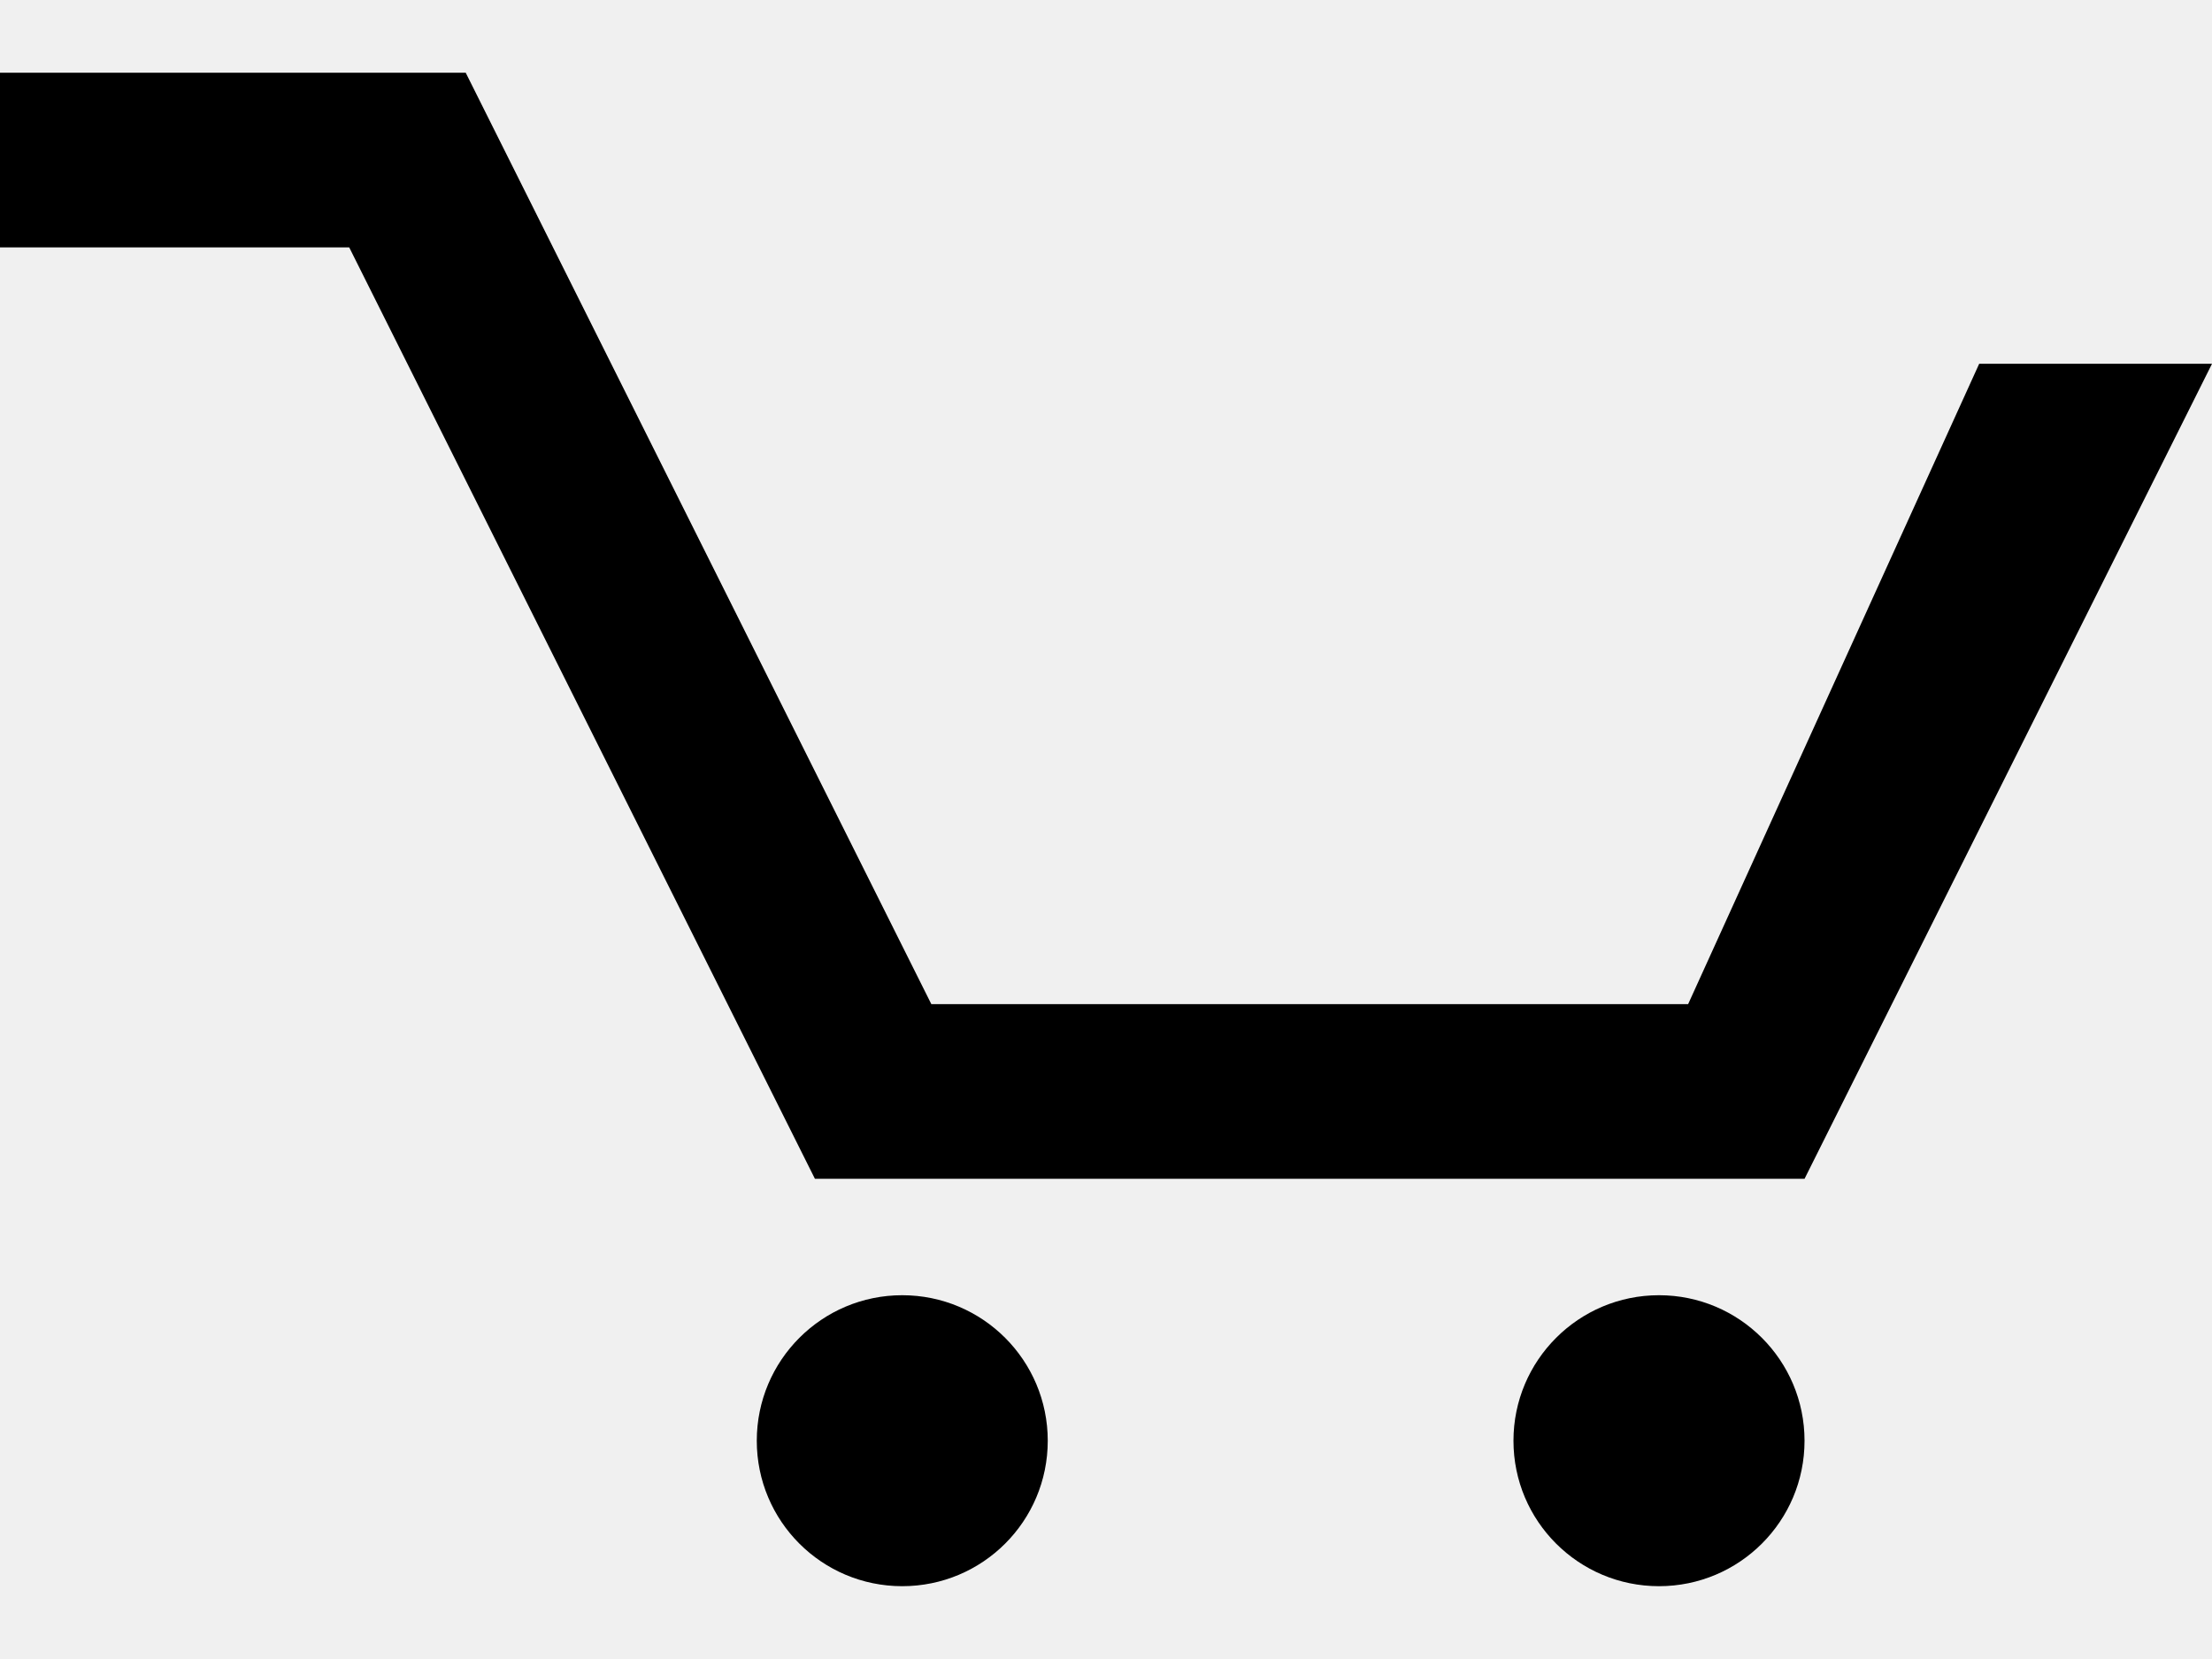
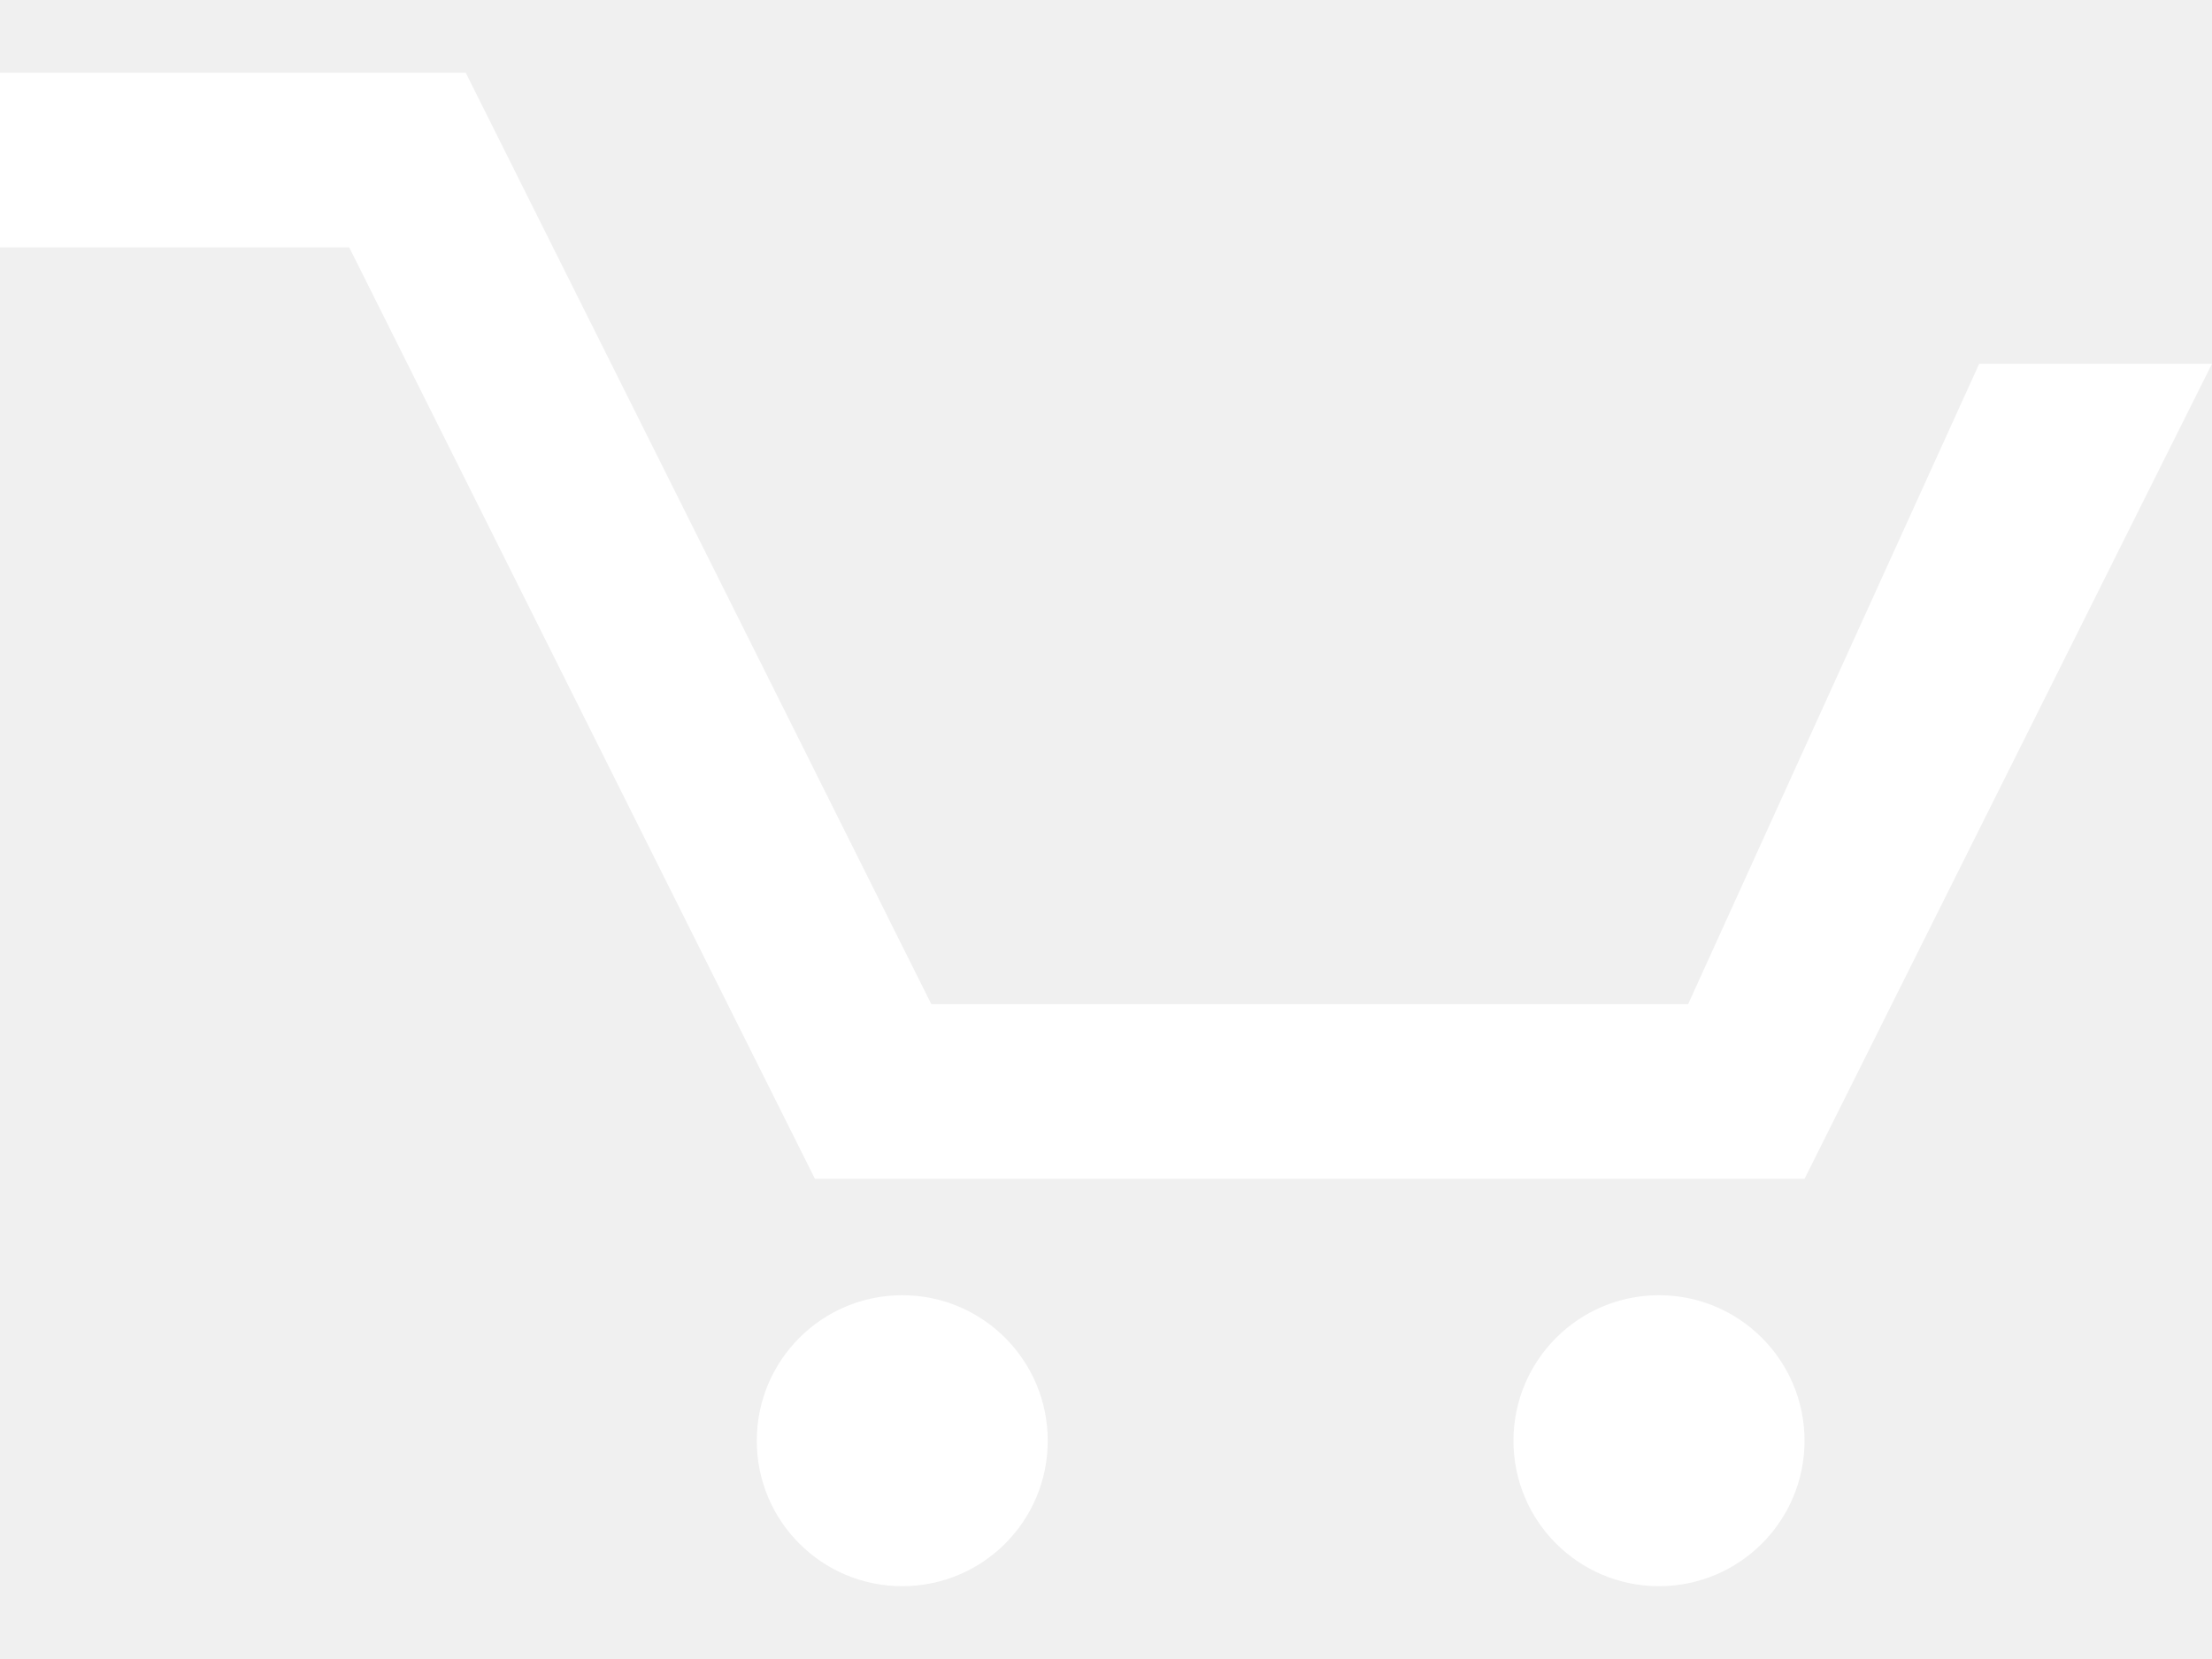
<svg xmlns="http://www.w3.org/2000/svg" width="24" height="18" viewBox="0 0 24 18" fill="none">
-   <path d="M0 2.684V0.789H5.053L10.105 10.895H18.316L21.474 3.947H24L19.579 12.79H8.842L3.789 2.684H0Z" fill="black" />
-   <path d="M19.579 15.632C19.579 16.504 18.872 17.21 18 17.21C17.128 17.21 16.421 16.504 16.421 15.632C16.421 14.76 17.128 14.053 18 14.053C18.872 14.053 19.579 14.76 19.579 15.632Z" fill="black" />
-   <path d="M9.789 17.21C10.662 17.21 11.368 16.504 11.368 15.632C11.368 14.76 10.662 14.053 9.789 14.053C8.917 14.053 8.211 14.76 8.211 15.632C8.211 16.504 8.917 17.21 9.789 17.21Z" fill="black" />
+   <path d="M0 2.684V0.789H5.053L10.105 10.895H18.316L21.474 3.947H24L19.579 12.79H8.842L3.789 2.684H0Z" fill="white" />
+   <path d="M19.579 15.632C19.579 16.504 18.872 17.21 18 17.21C17.128 17.21 16.421 16.504 16.421 15.632C16.421 14.76 17.128 14.053 18 14.053C18.872 14.053 19.579 14.76 19.579 15.632Z" fill="white" />
+   <path d="M9.789 17.21C10.662 17.21 11.368 16.504 11.368 15.632C11.368 14.76 10.662 14.053 9.789 14.053C8.917 14.053 8.211 14.76 8.211 15.632C8.211 16.504 8.917 17.21 9.789 17.21Z" fill="white" />
</svg>
